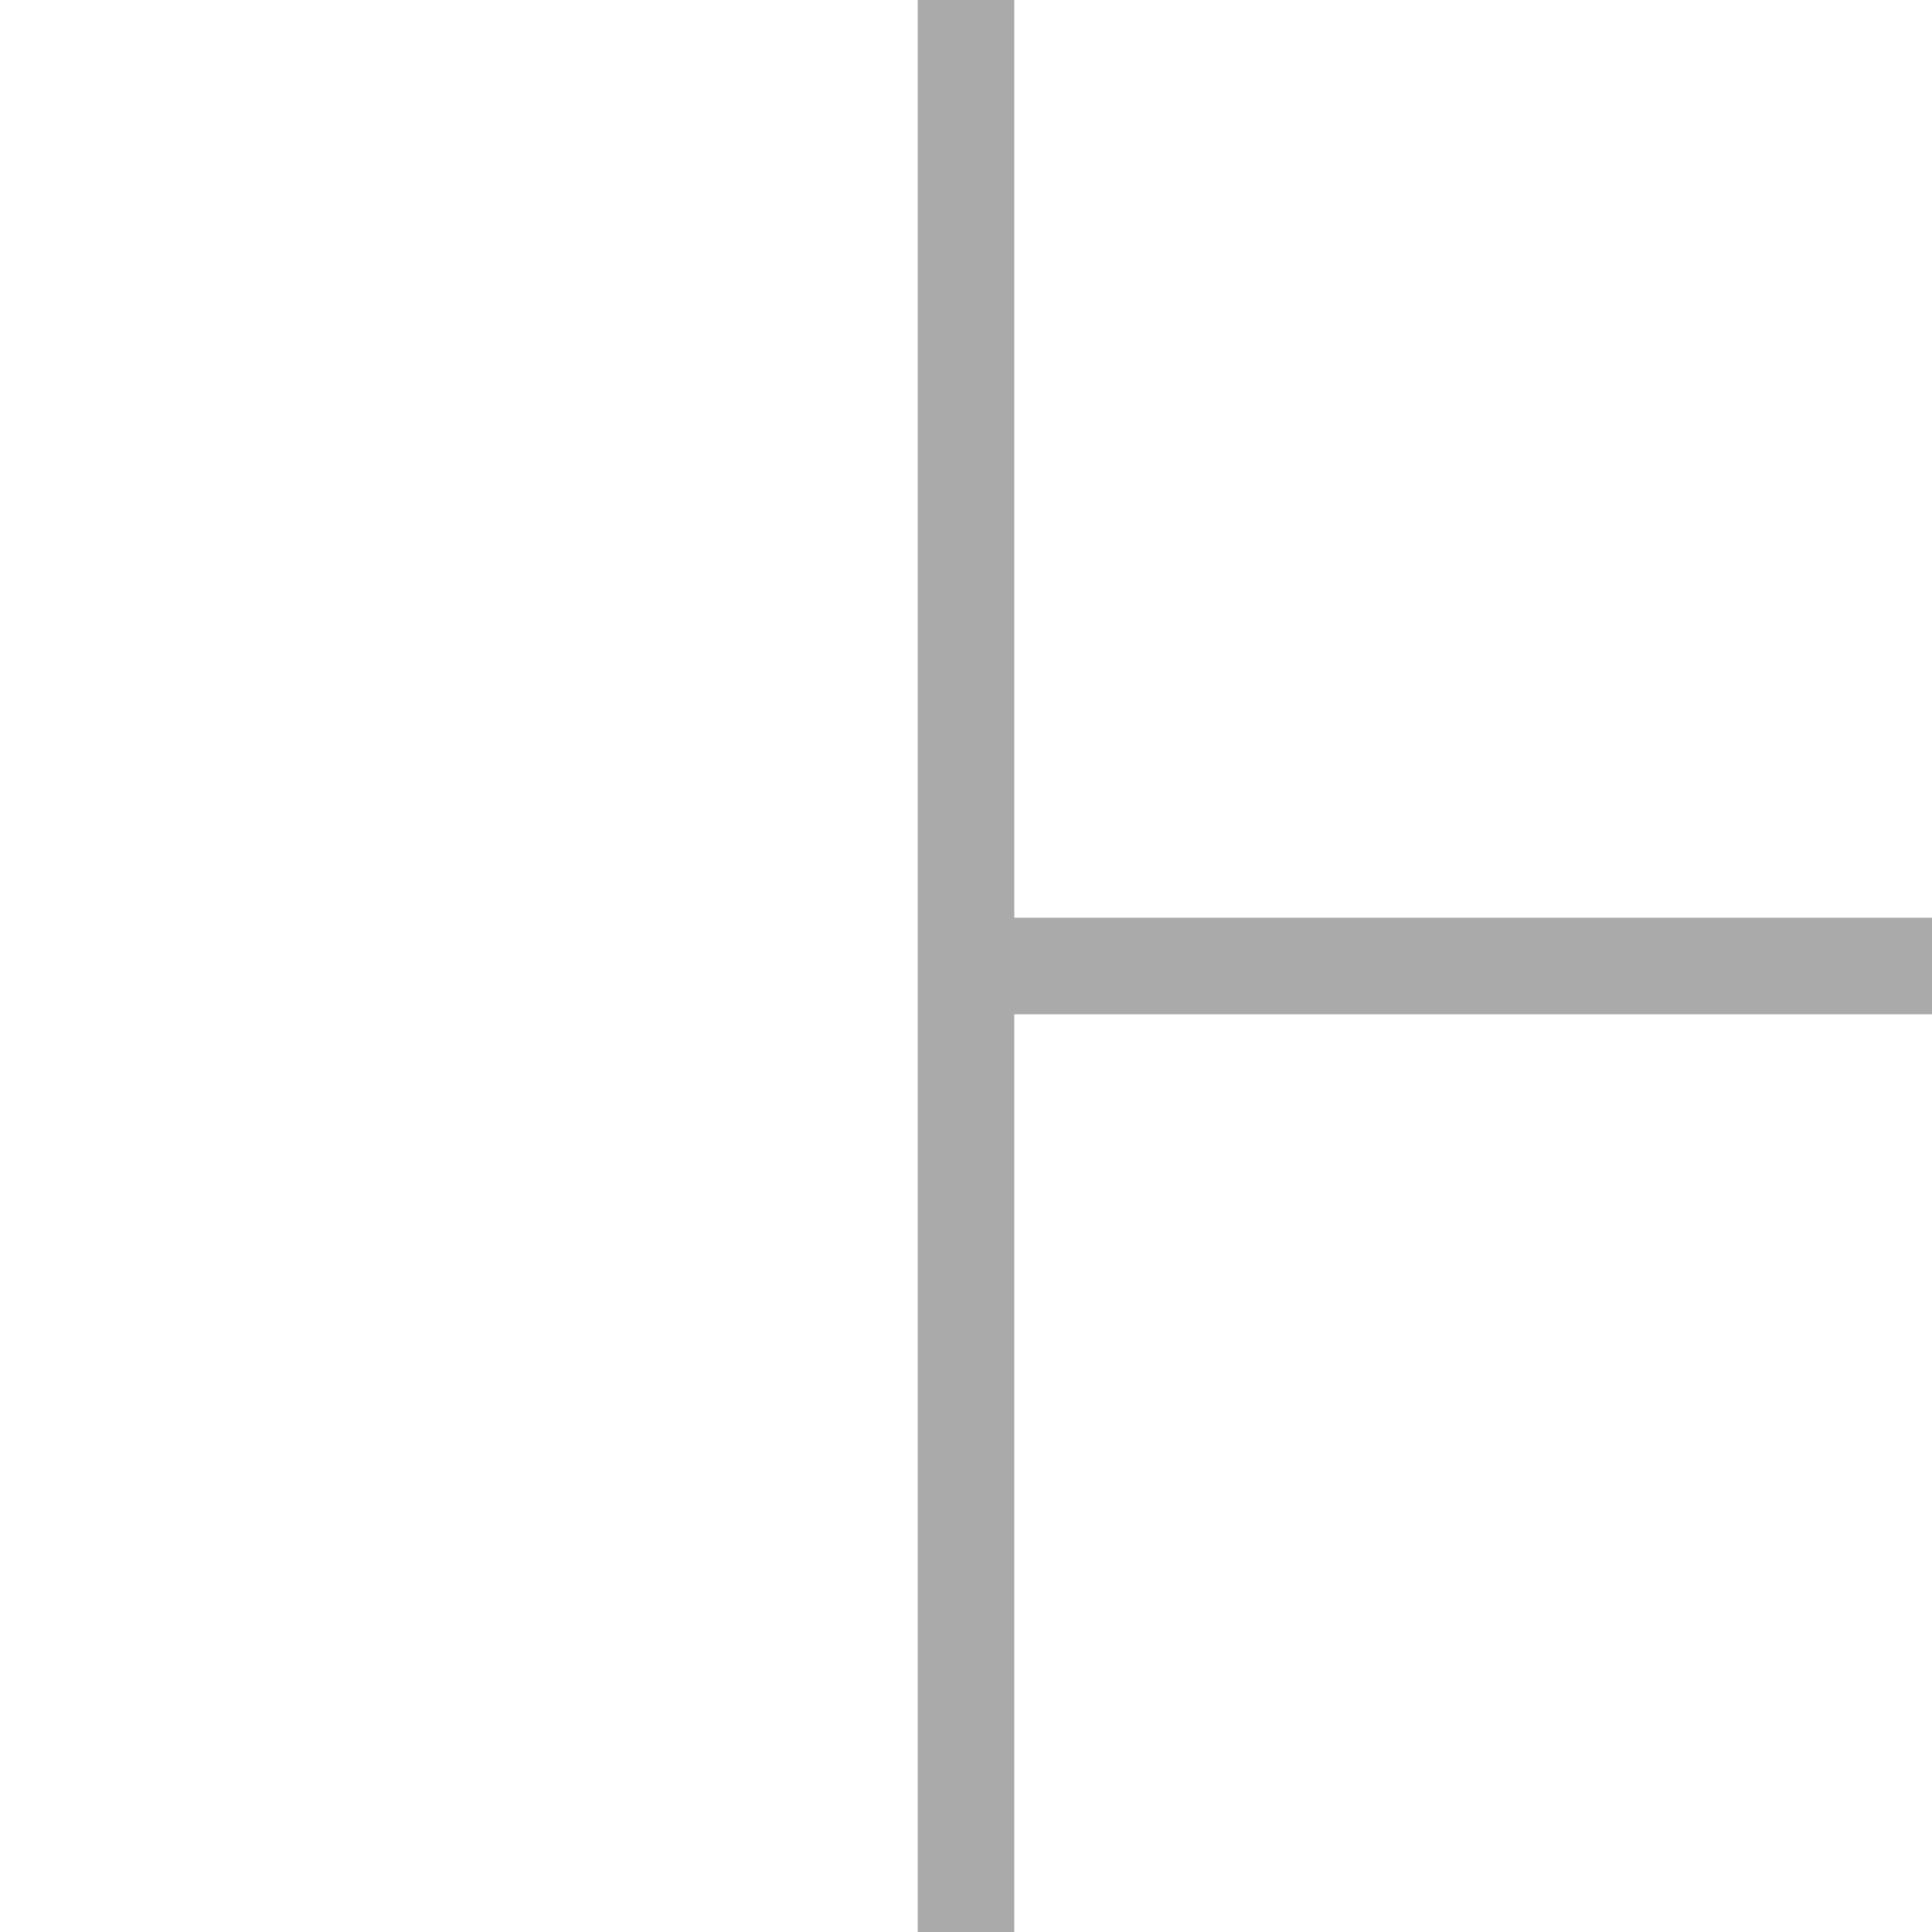
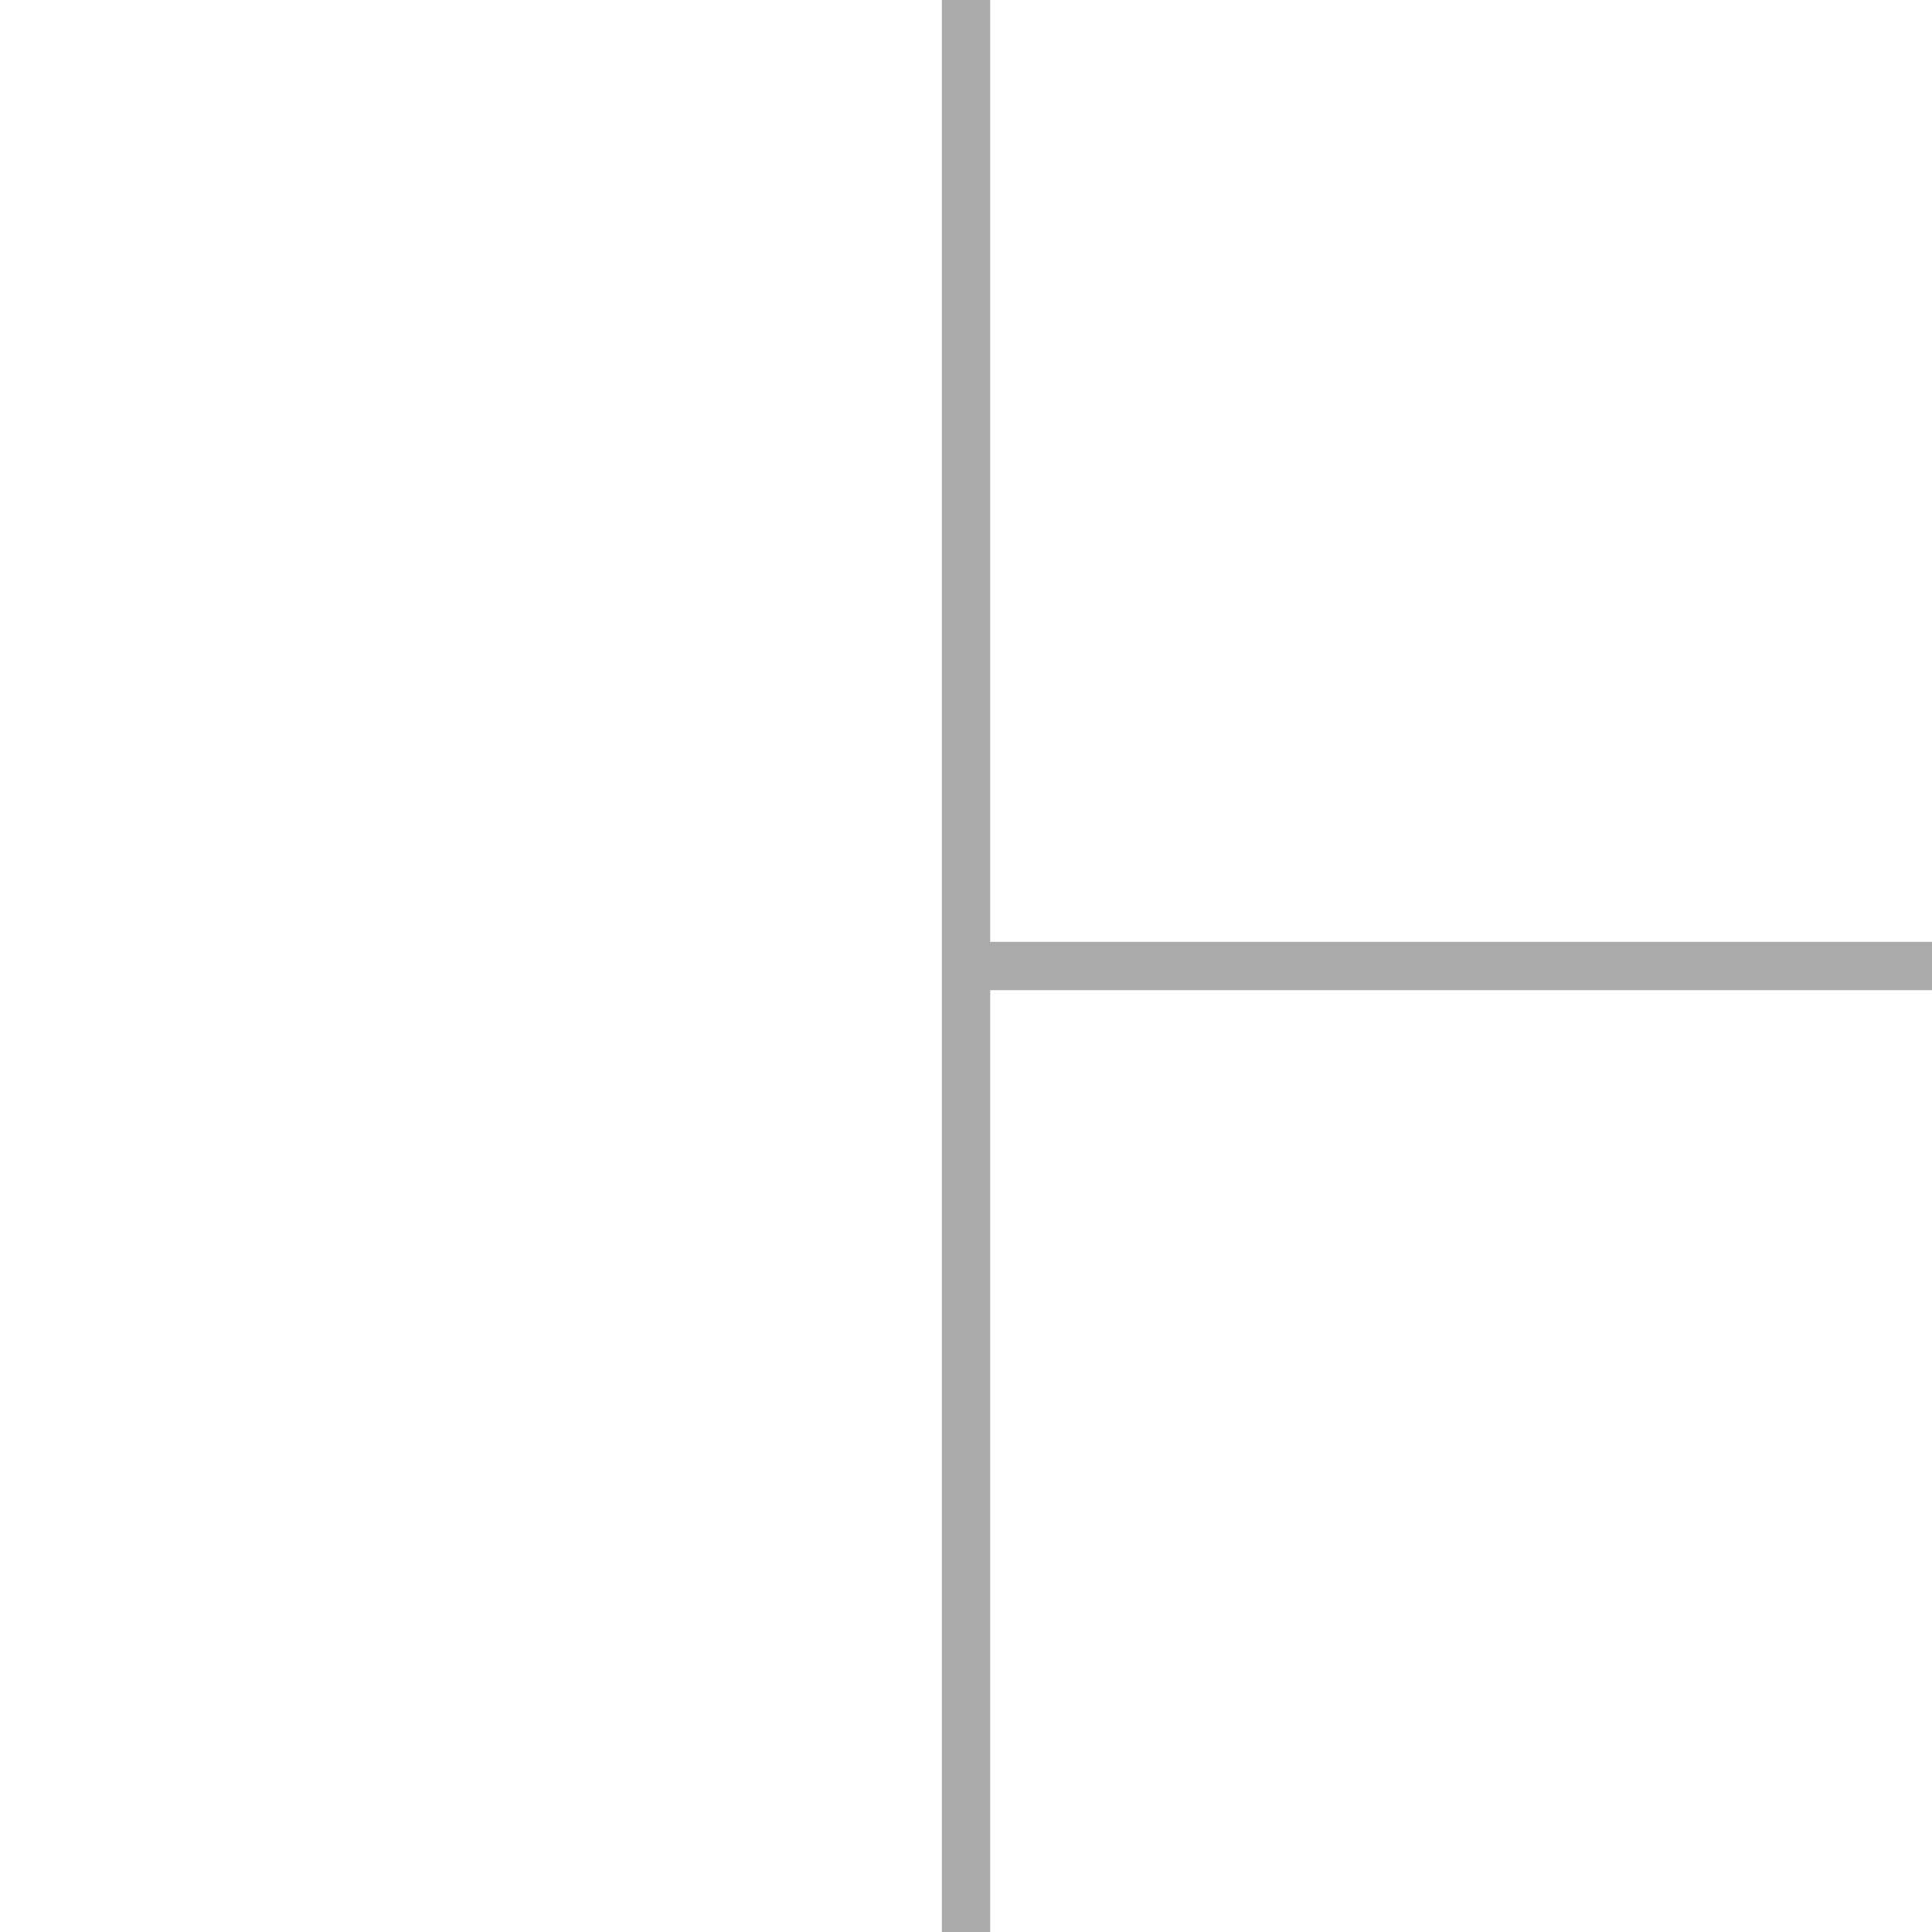
- <svg xmlns="http://www.w3.org/2000/svg" version="1.1" x="0" y="0" width="20" height="20" viewBox="0 0 20 20" enable-background="new 0 0 20 20" xml:space="preserve">
-   <g stroke="#aaaaaa" stroke-width="1" width="20" height="20">
-     <line x1="10" y1="0" x2="10" y2="20" />
-     <line x1="10" y1="10" x2="20" y2="10" />
+ <svg xmlns="http://www.w3.org/2000/svg" version="1.1" x="0" y="0" width="40" height="40" viewBox="0 0 40 40" enable-background="new 0 0 40 40" xml:space="preserve">
+   <g stroke="#aaaaaa" stroke-width="1" width="40" height="40">
+     <line x1="20" y1="0" x2="20" y2="40" />
+     <line x1="20" y1="20" x2="40" y2="20" />
  </g>
</svg>
